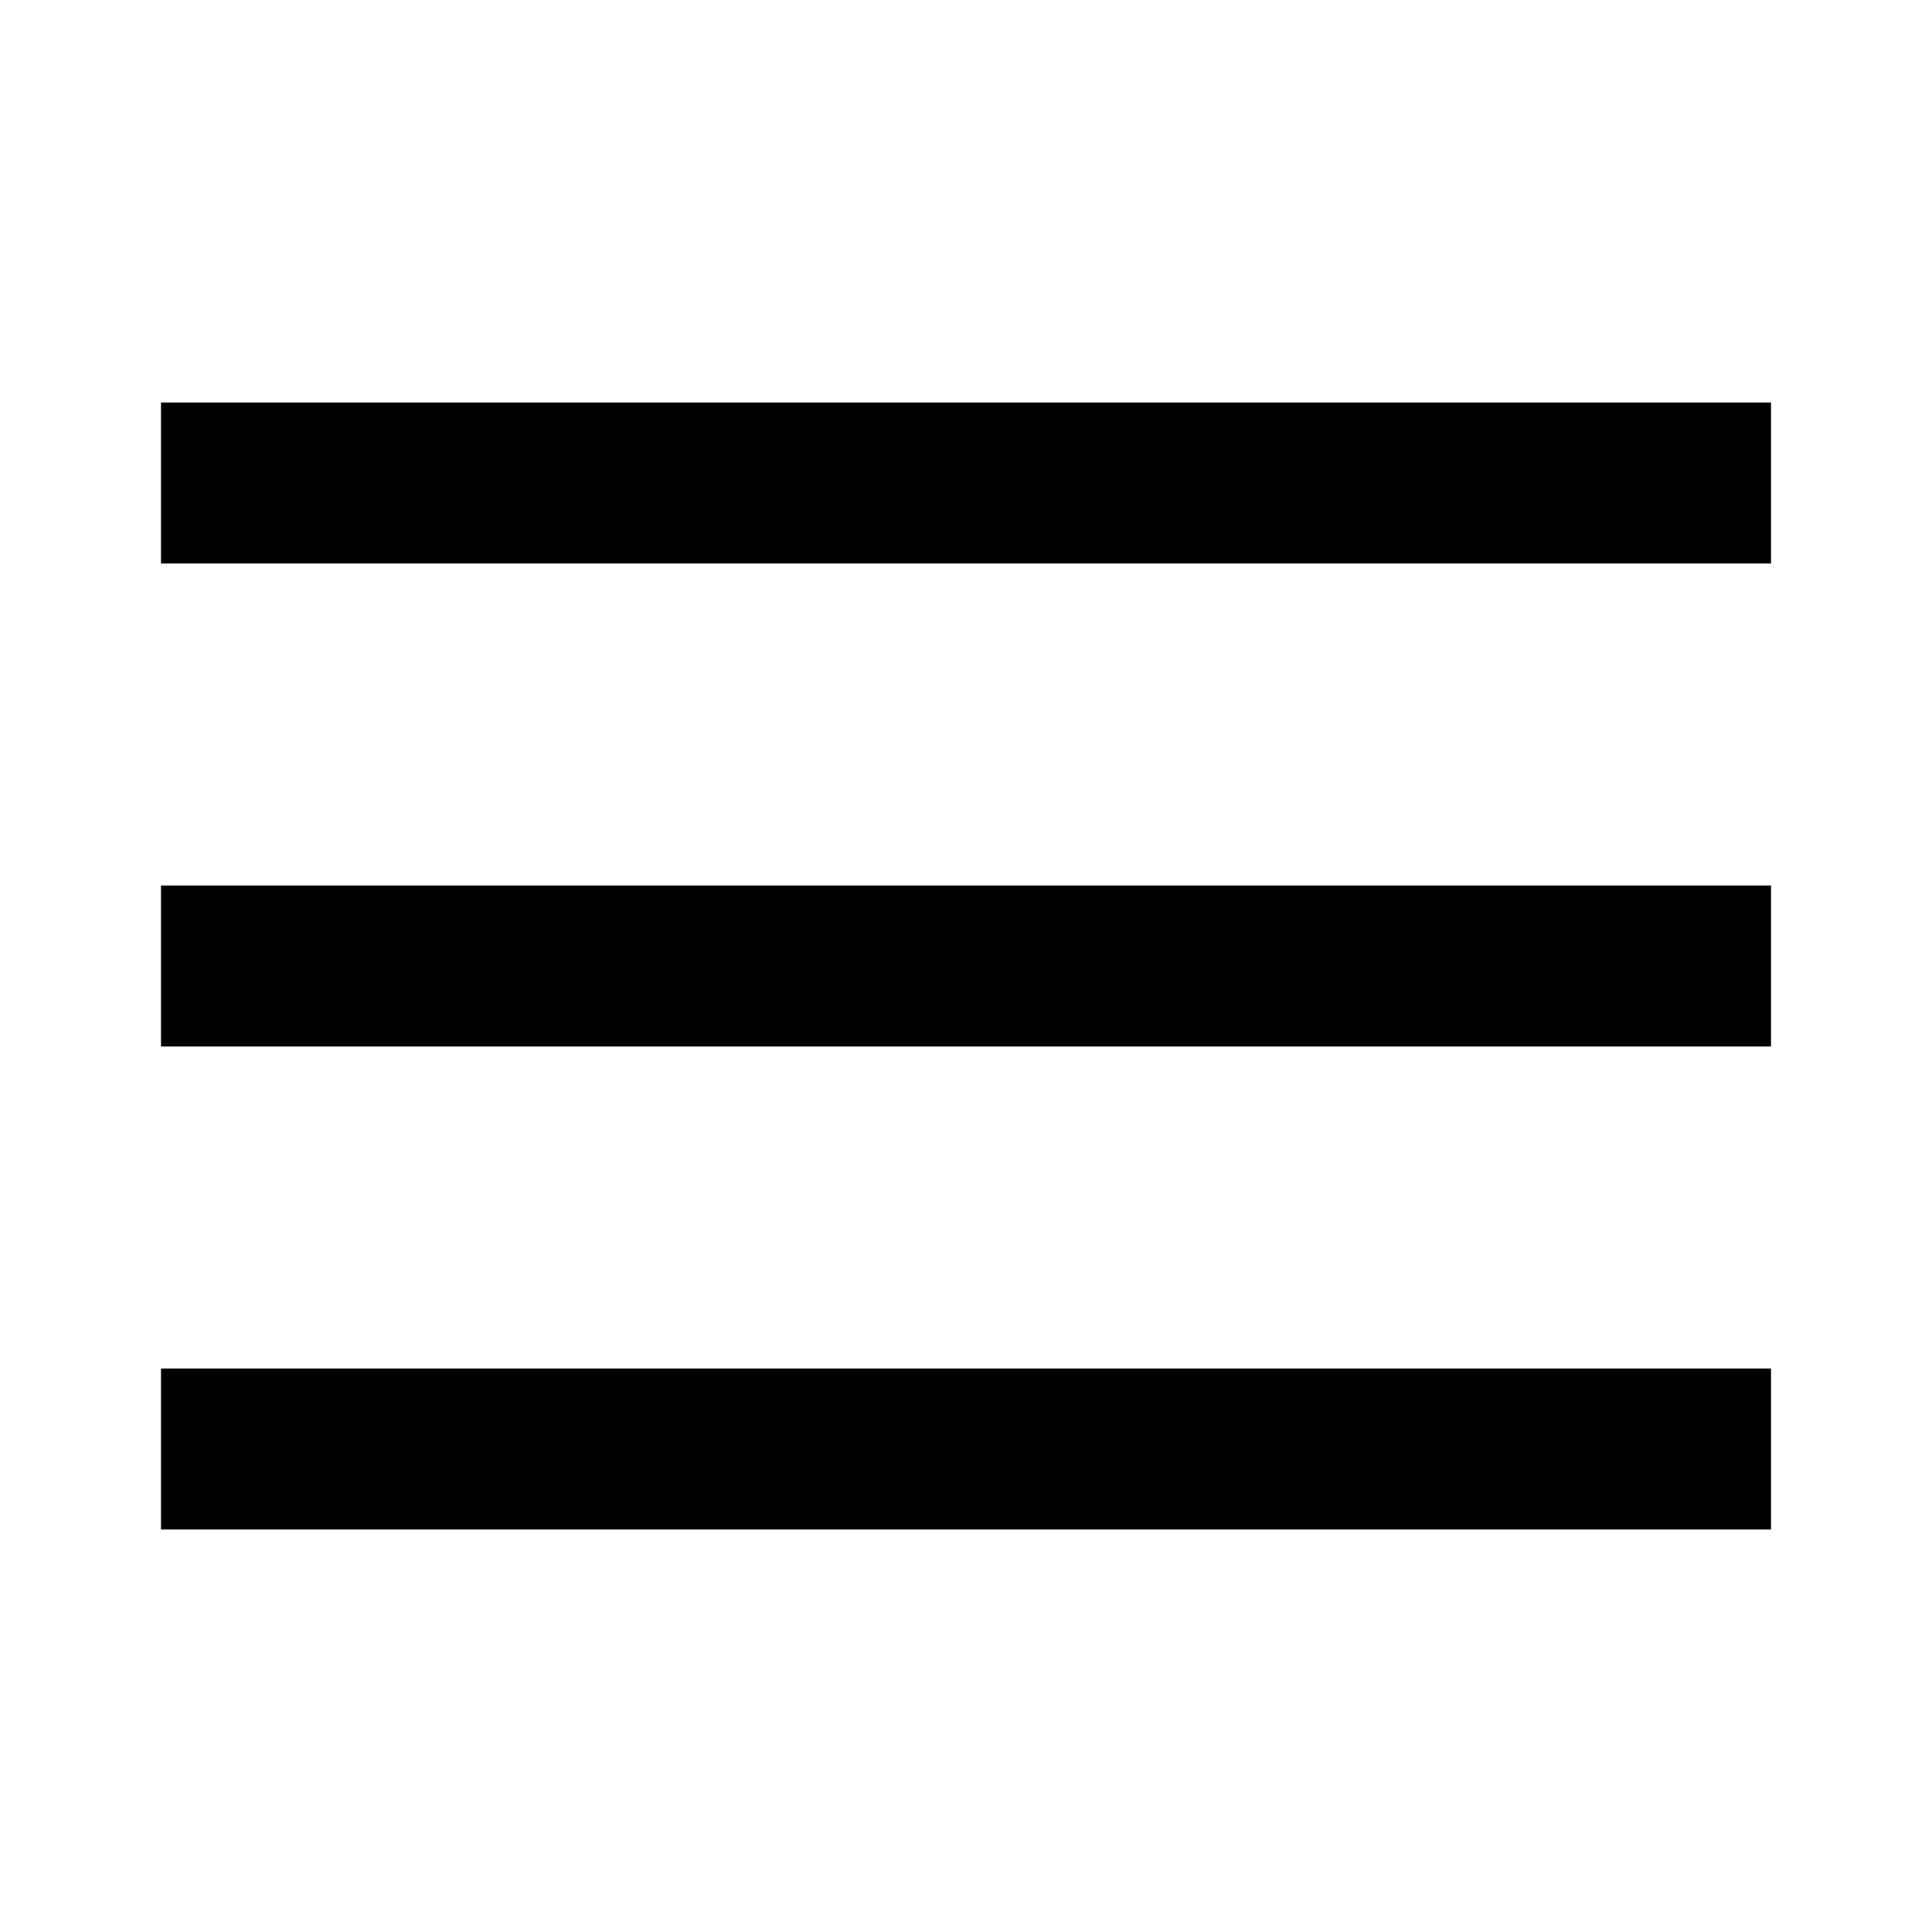
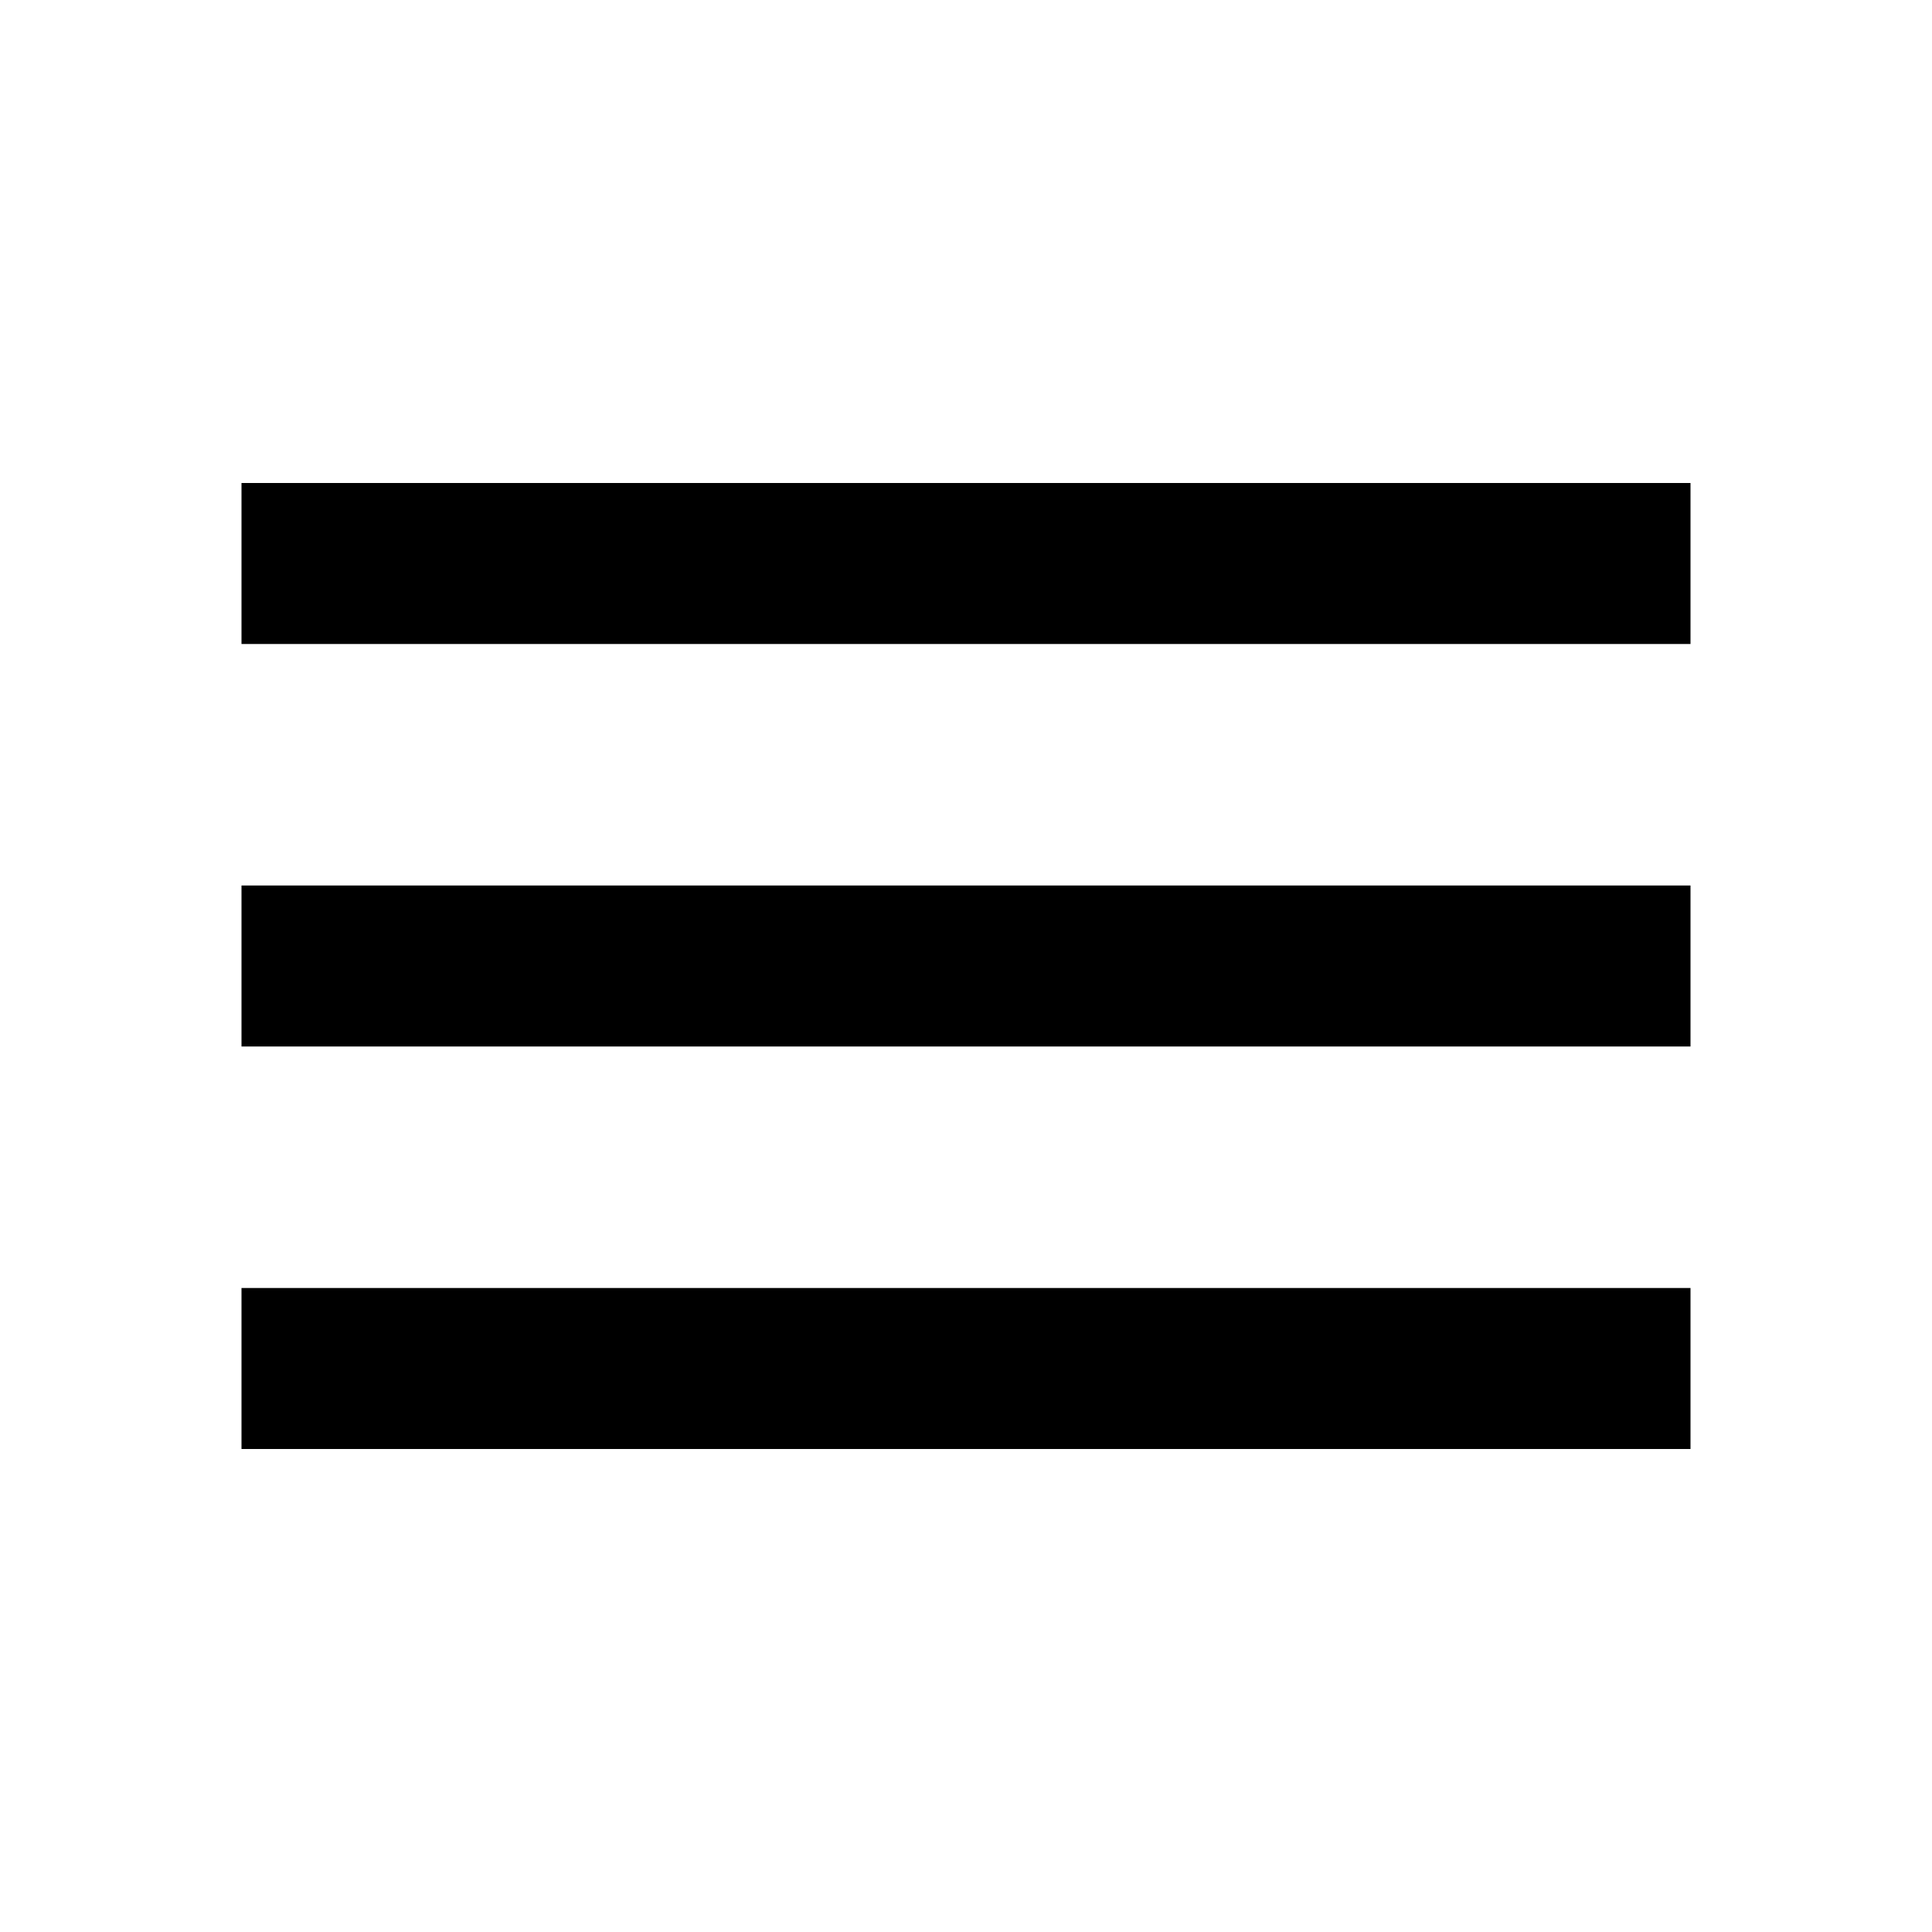
- <svg xmlns="http://www.w3.org/2000/svg" viewBox="0 0 24 24" width="24px" height="24px">
-   <path style="line-height:normal;text-indent:0;text-align:start;text-decoration-line:none;text-decoration-style:solid;text-decoration-color:#000;text-transform:none;block-progression:tb;isolation:auto;mix-blend-mode:normal" d="M 2 5 L 2 7 L 22 7 L 22 5 L 2 5 z M 2 11 L 2 13 L 22 13 L 22 11 L 2 11 z M 2 17 L 2 19 L 22 19 L 22 17 L 2 17 z" font-weight="400" font-family="sans-serif" white-space="normal" overflow="visible" />
+ <svg xmlns="http://www.w3.org/2000/svg" t="1556263173603" class="icon" style="" viewBox="0 0 1024 1024" version="1.1" p-id="3814" width="24" height="24">
+   <defs>
+     <style type="text/css" />
+   </defs>
+   <path d="M128 256h768v85.333H128V256m0 213.333h768v85.333H128v-85.333m0 213.333h768v85.333H128v-85.333z" fill="" p-id="3815" />
</svg>
